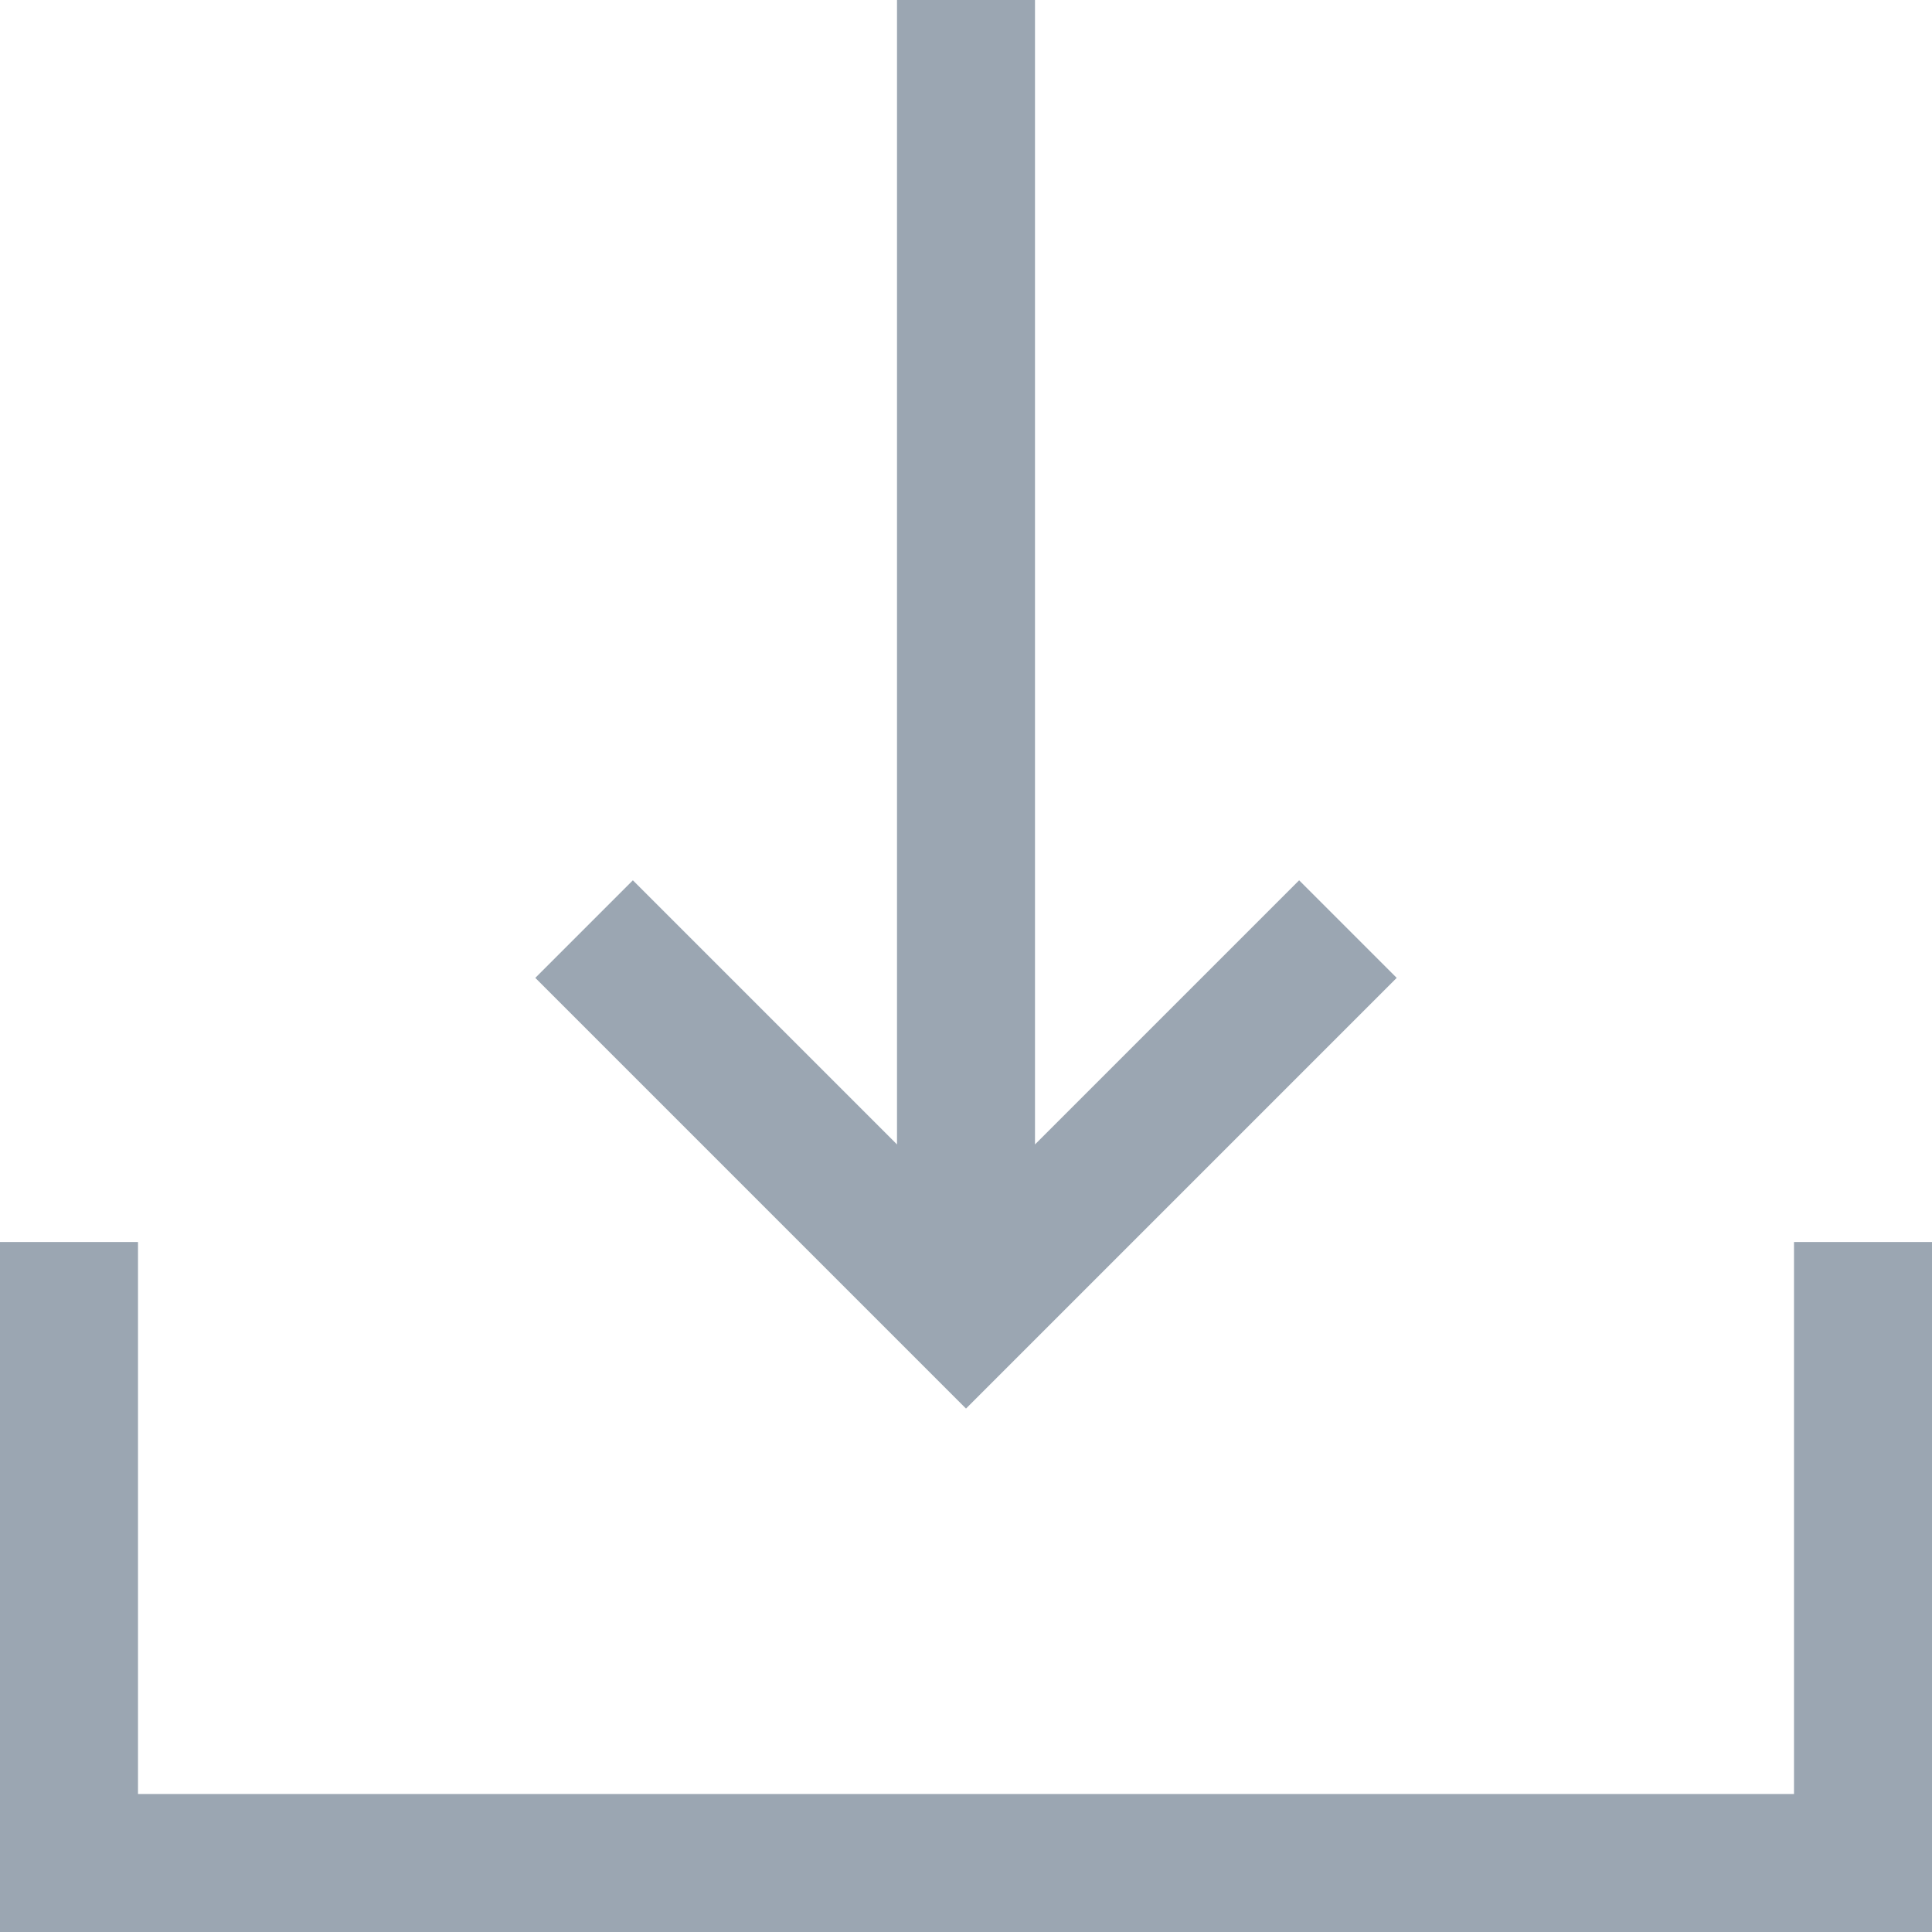
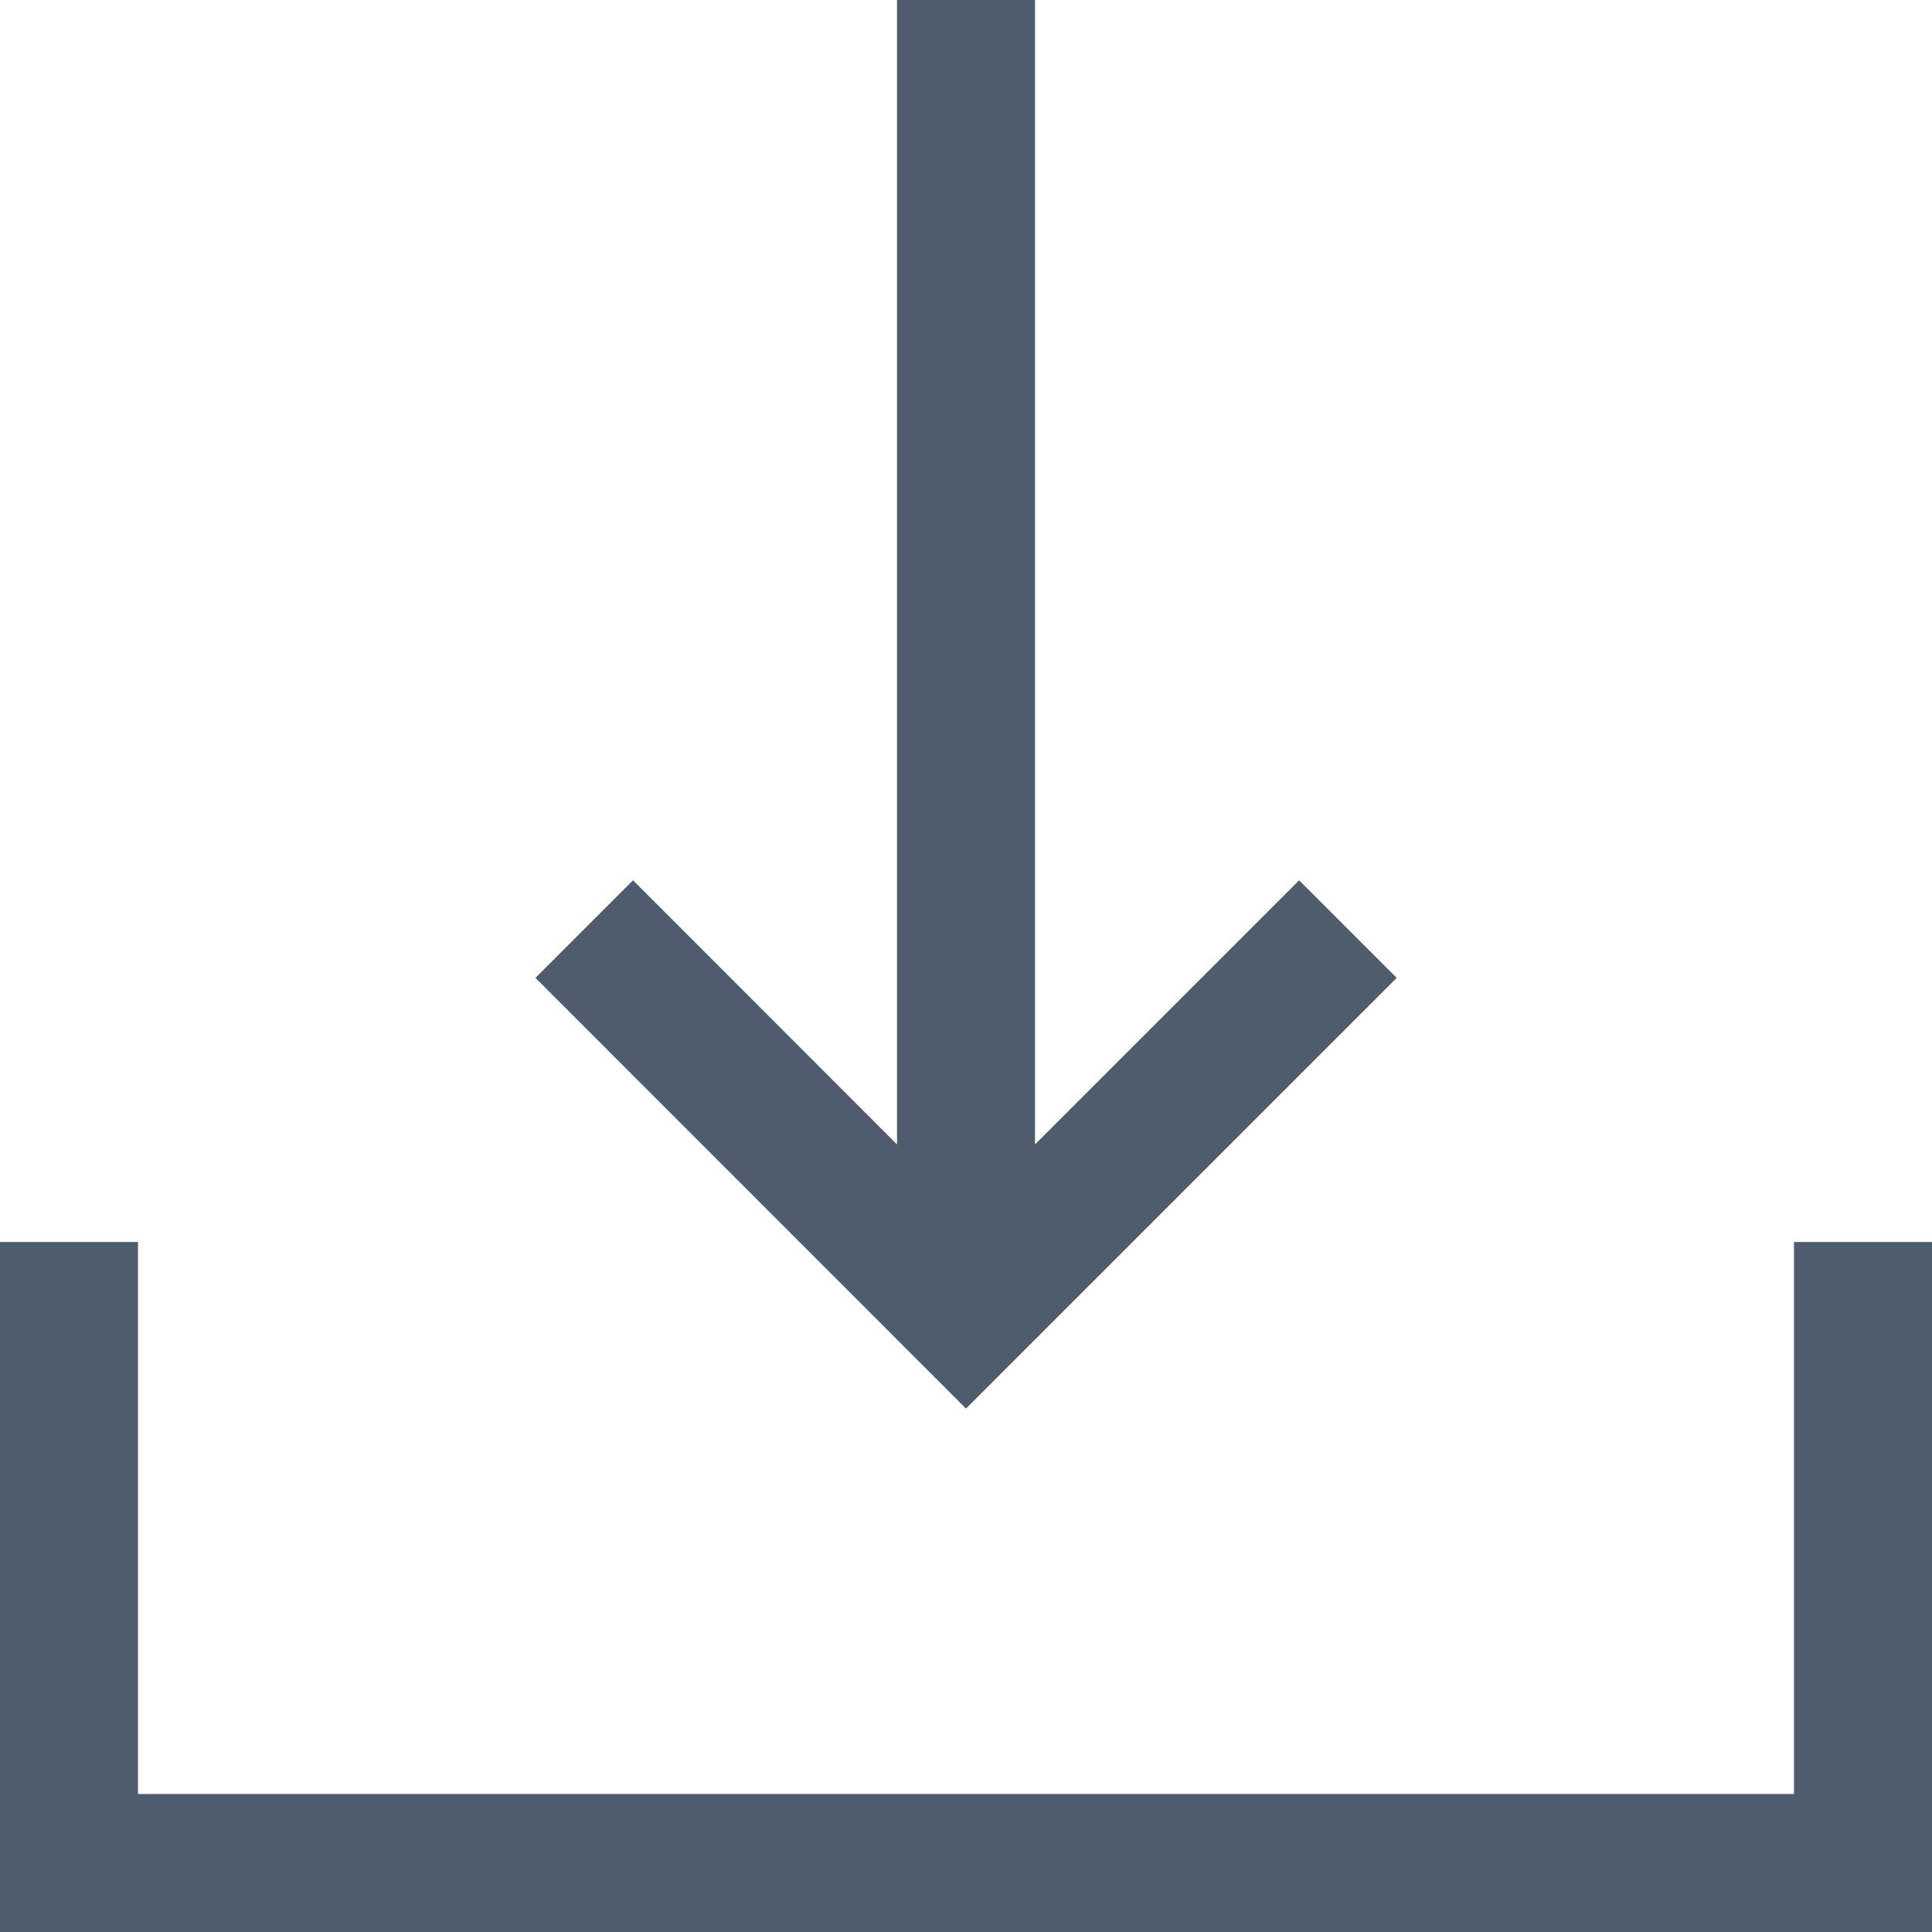
- <svg xmlns="http://www.w3.org/2000/svg" width="14px" height="14px" viewBox="0 0 14 14" version="1.1">
-   <defs />
-   <g id="UI-pack" stroke="none" stroke-width="1" fill="none" fill-rule="evenodd">
-     <g id="Icons-set" transform="translate(-392, -125)">
-       <g id="Icon/download-14-basic500" transform="translate(392, 125)">
-         <rect id="ico-zone" fill-opacity="0" fill="#FF5656" x="0" y="0" width="14" height="14" />
-         <g id="donwload" stroke-width="1" fill="#9BA6B2">
-           <path d="M13,14 L1,14 L0,14 L0,9 L1,9 L1,13 L13,13 L13,9 L14,9 L14,14 L13,14 Z" id="Combined-Shape" fill-rule="nonzero" />
-           <path d="M6.5,8.293 L6.5,0 L7.5,0 L7.5,8.293 L9.414,6.379 L10.121,7.086 L7,10.207 L6.64,9.847 L3.879,7.086 L4.586,6.379 L6.5,8.293 Z" id="Combined-Shape" />
-         </g>
-       </g>
-     </g>
+ <svg xmlns="http://www.w3.org/2000/svg" width="14" height="14" viewBox="0 0 14 14">
+   <g fill="none" fill-rule="evenodd">
+     <path fill="#FF5656" fill-opacity="0" d="M0 0h14v14H0z" />
+     <path fill="#4E5C6E" d="M13 14H0V9h1v4h12V9h1v5h-1z" />
+     <path fill="#4E5C6E" d="M6.5 8.293V0h1v8.293l1.914-1.914.707.707L7 10.207l-.36-.36L3.88 7.086l.707-.707L6.5 8.293z" />
  </g>
</svg>
